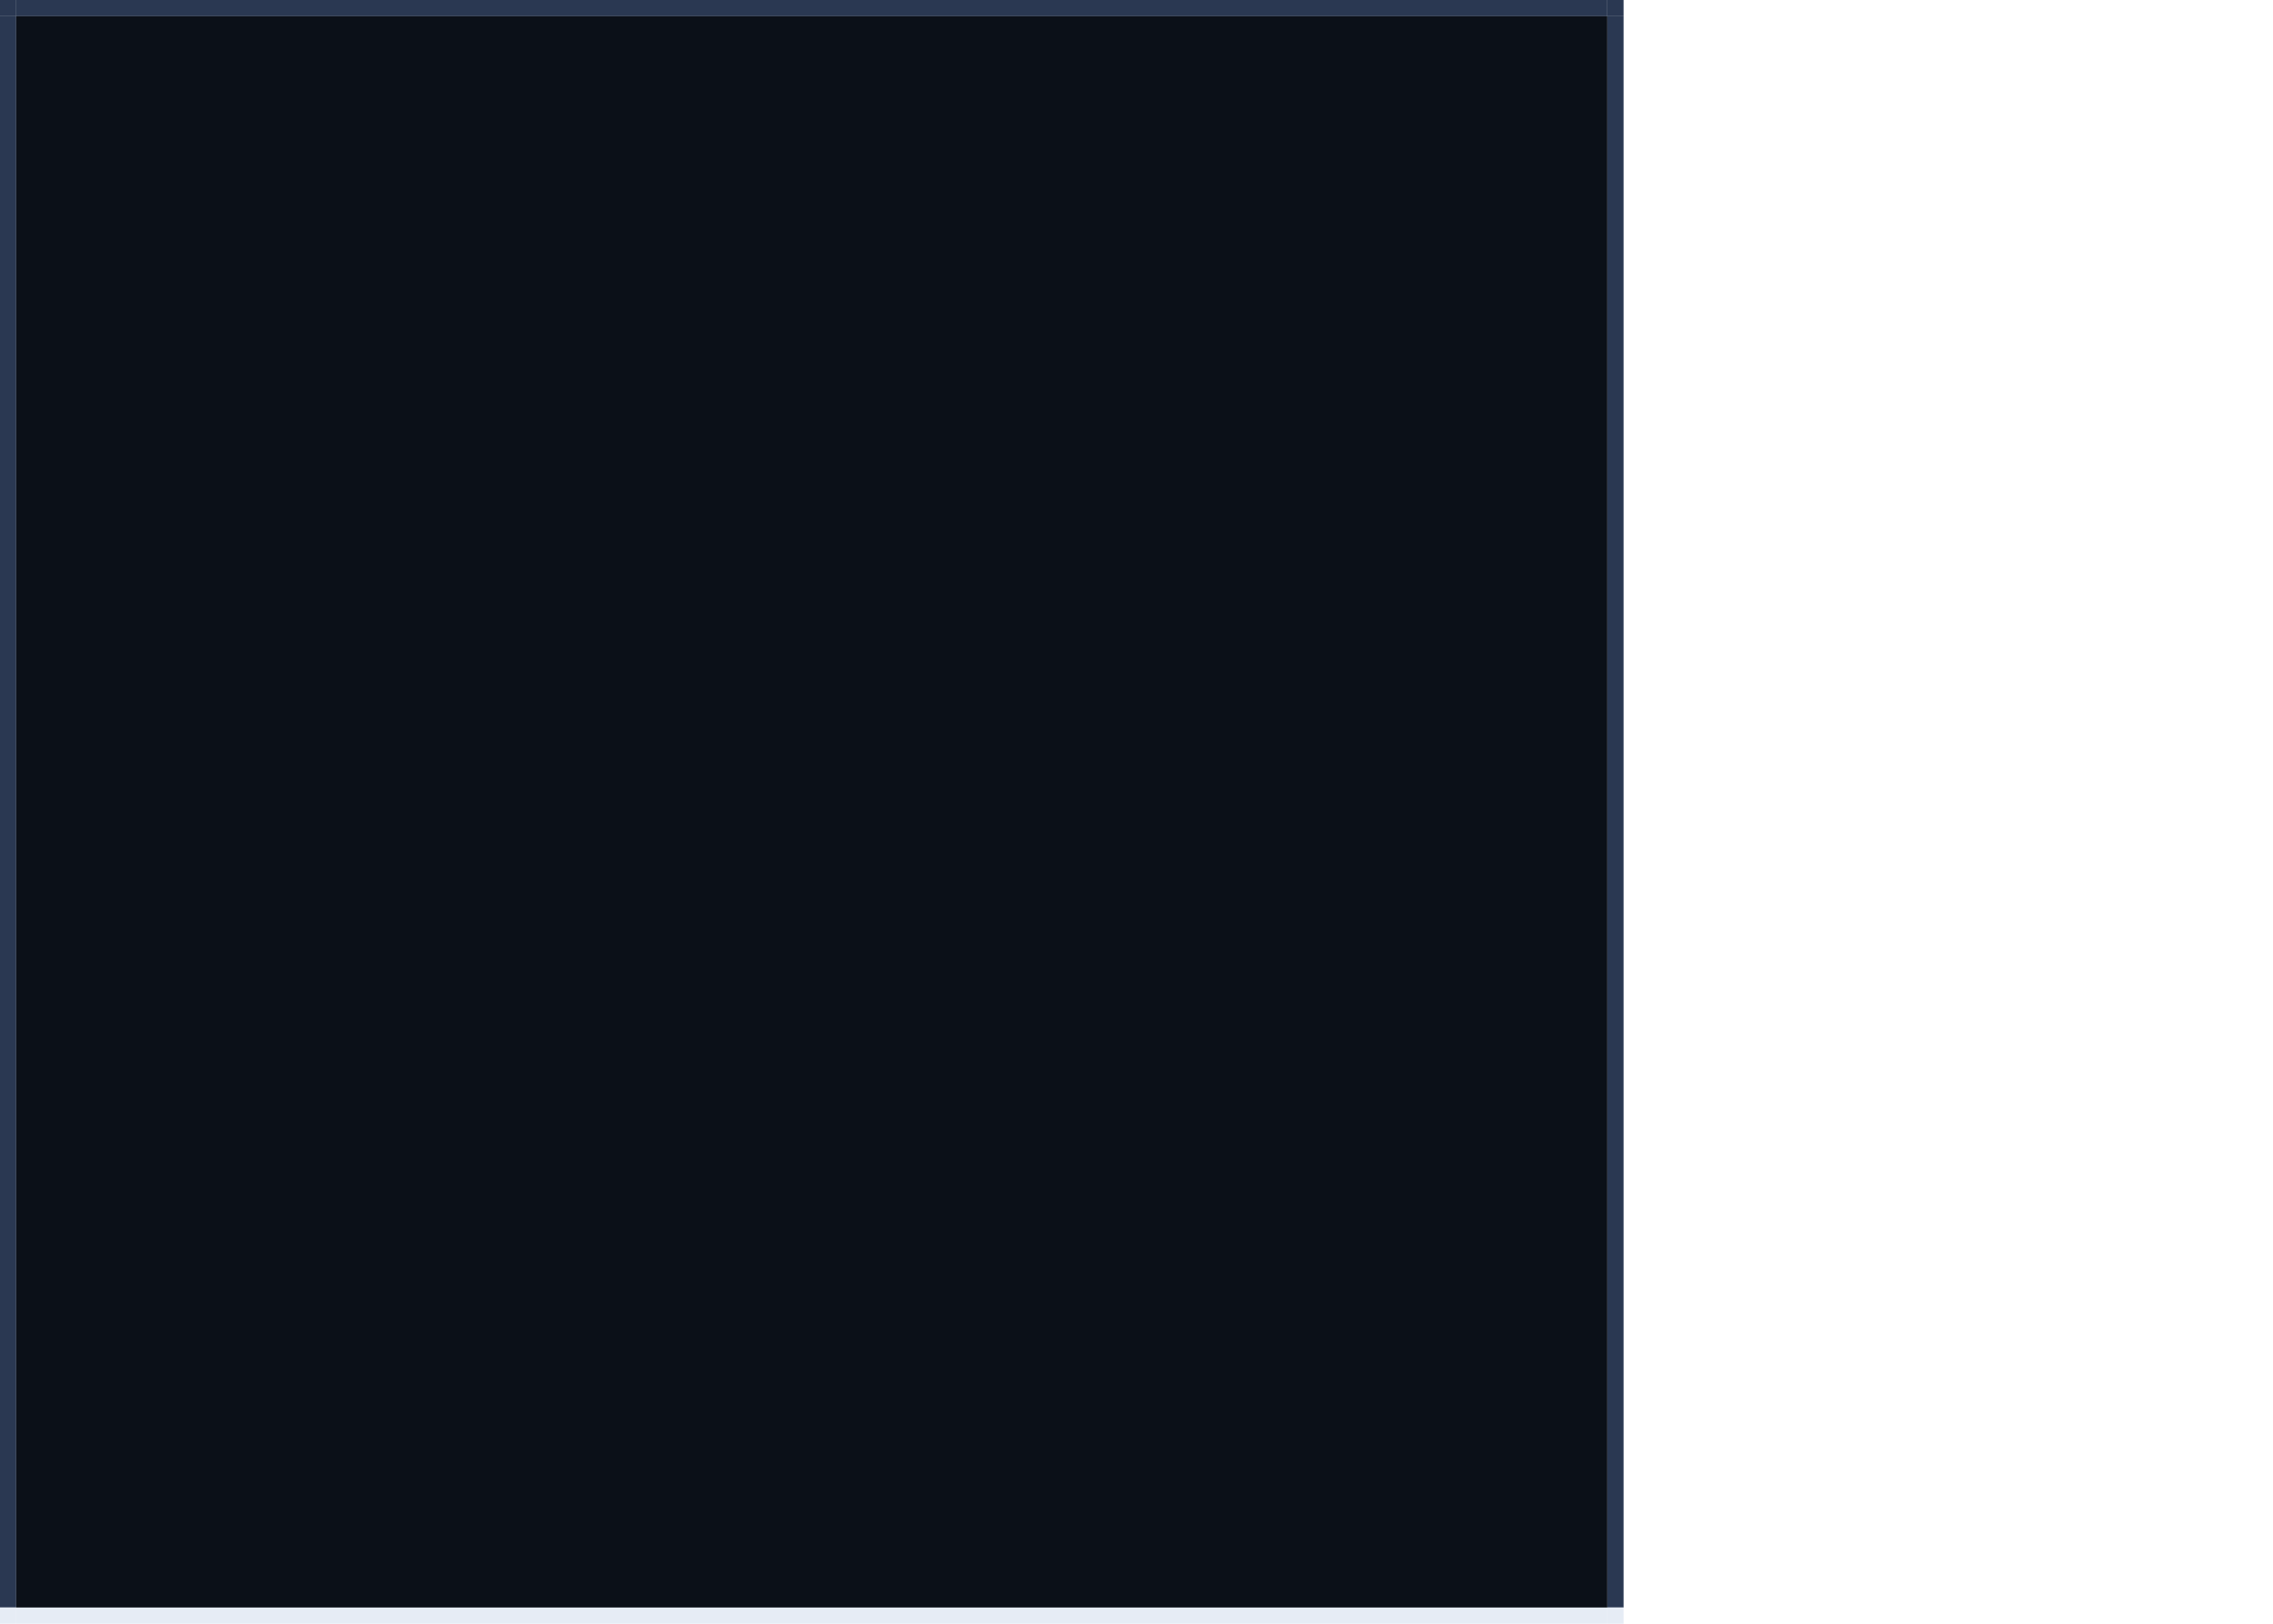
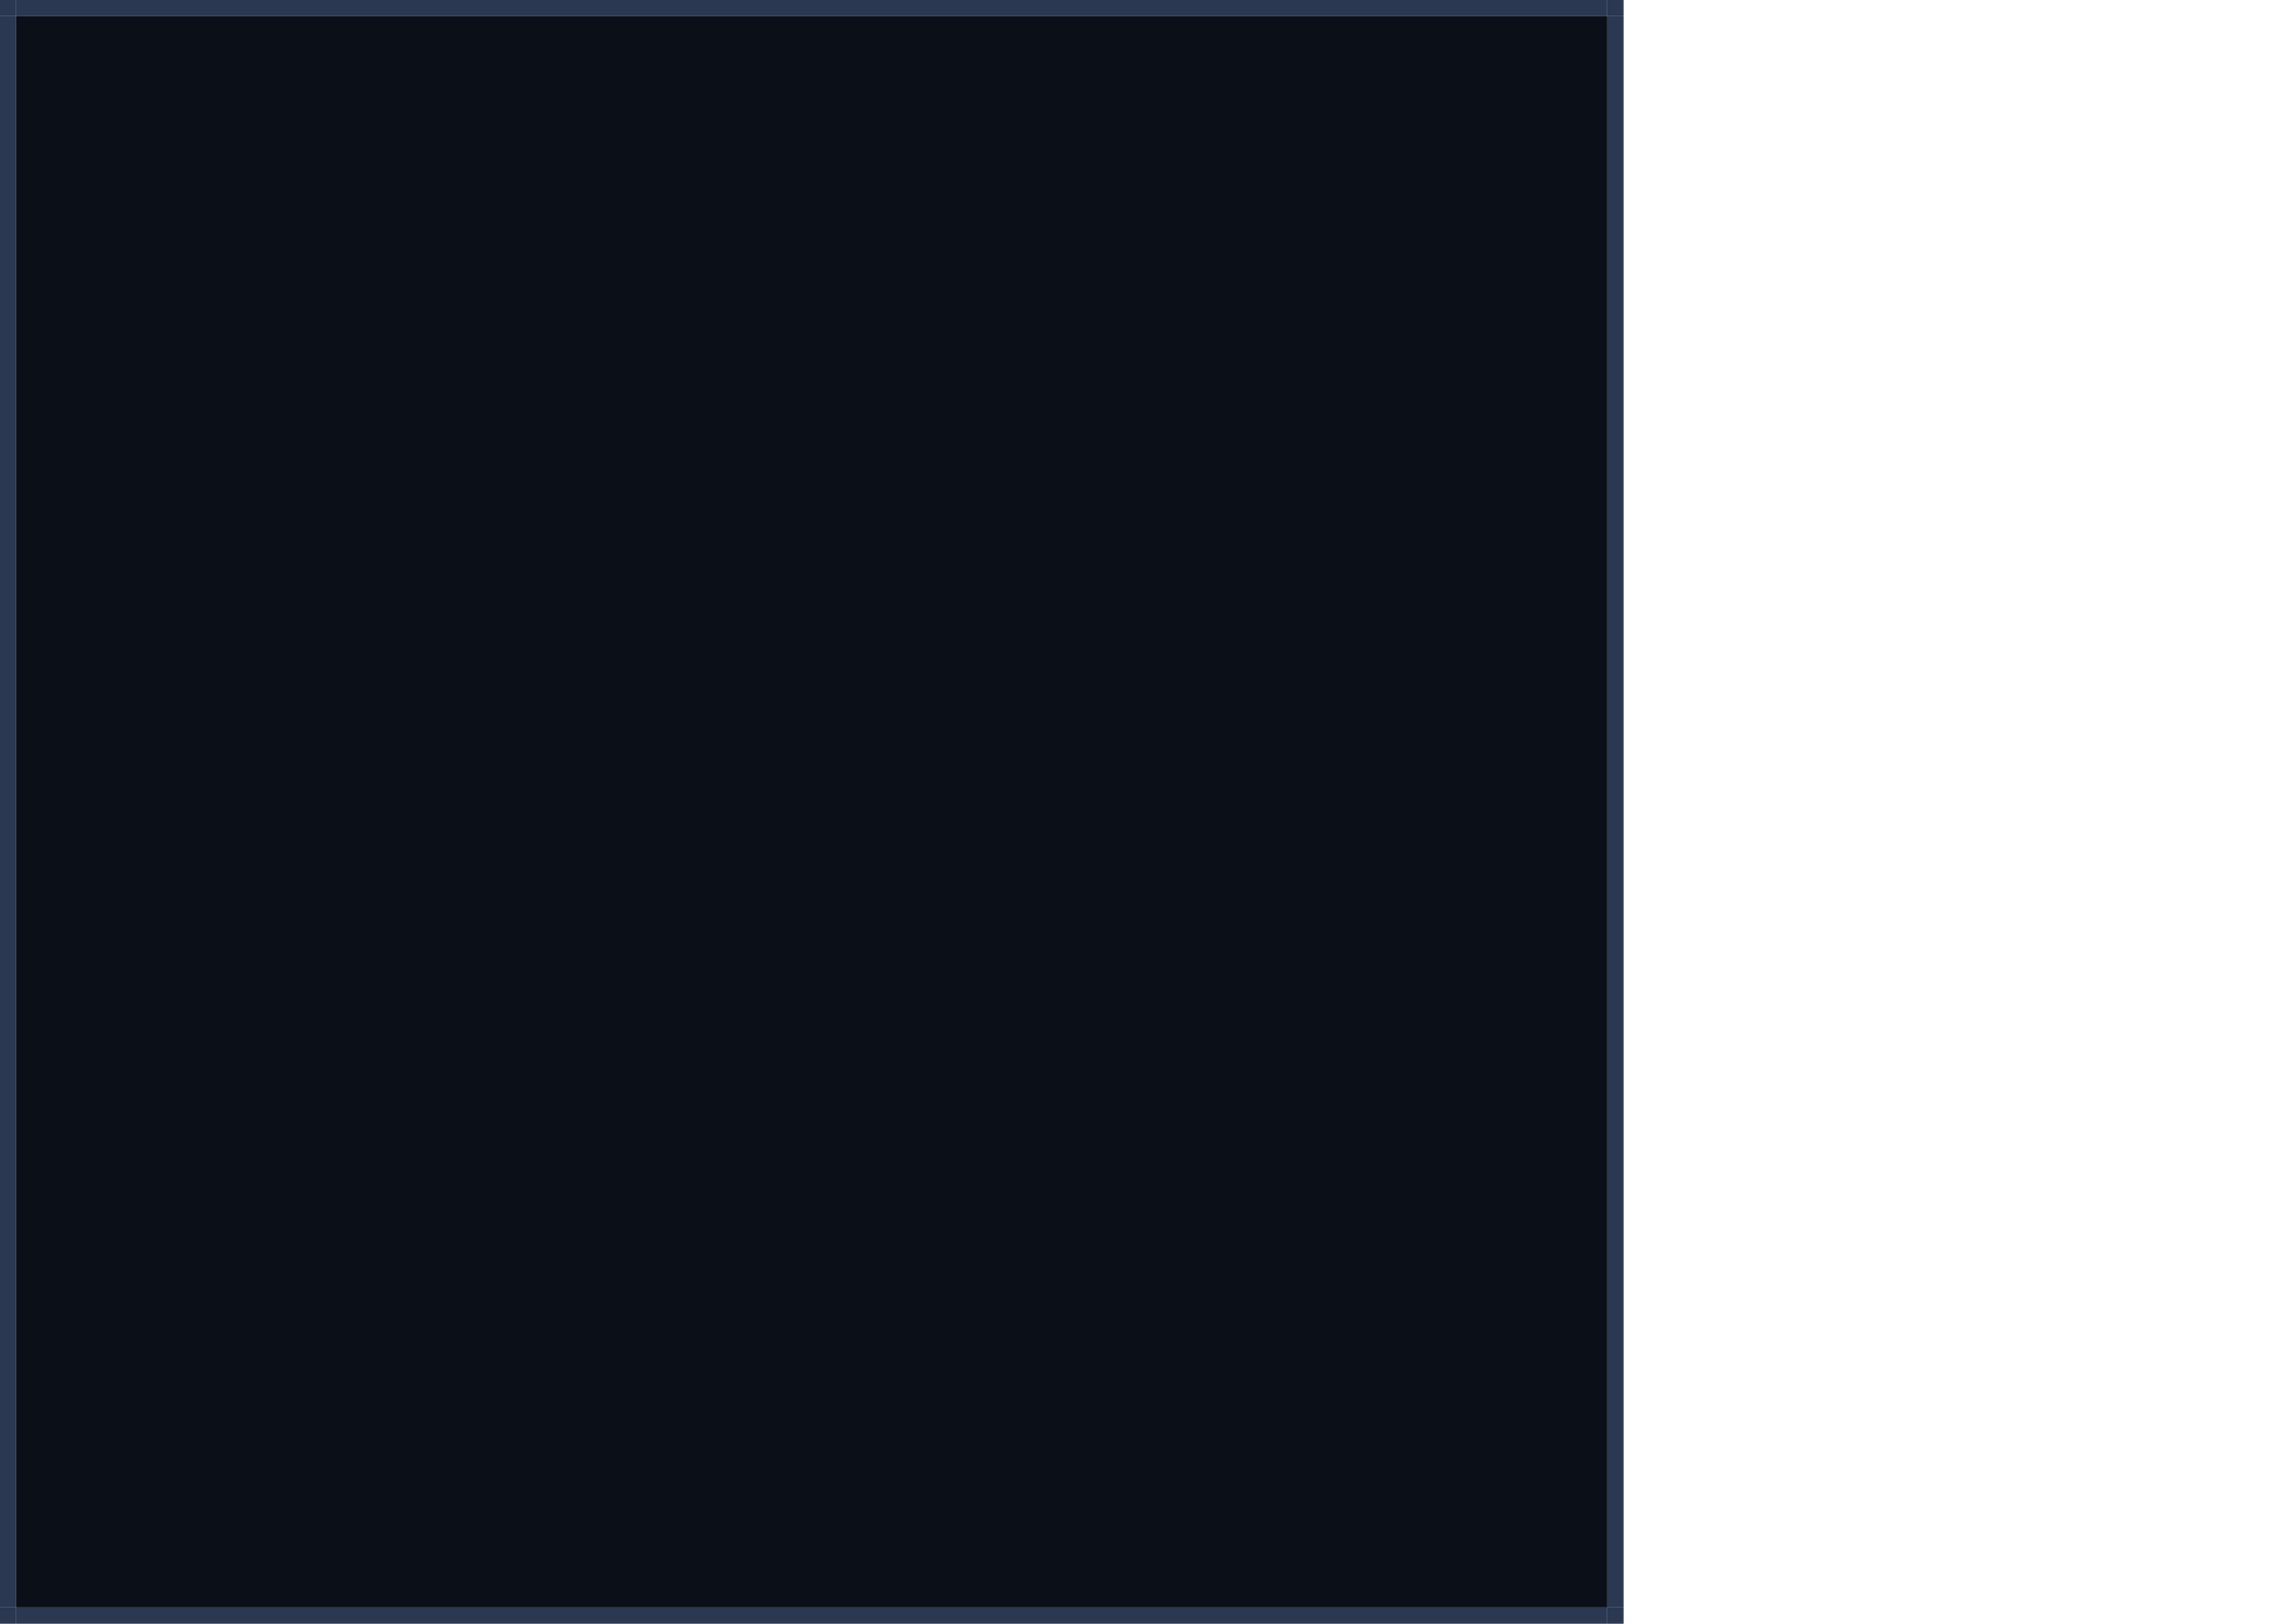
<svg xmlns="http://www.w3.org/2000/svg" width="140" height="100" viewBox="0 0 140 100">
  <rect id="topleft" x="0" y="0" width="1" height="1" fill="#2A3852" />
  <rect id="top" x="1" y="0" width="98" height="1" fill="#2A3852" />
  <rect id="topright" x="99" y="0" width="1" height="1" fill="#2A3852" />
  <rect id="left" x="0" y="1" width="1" height="98" fill="#2A3852" />
  <rect id="right" x="99" y="1" width="1" height="98" fill="#2A3852" />
-   <rect id="bottomleft" x="0" y="99" width="1" height="1" fill="#E6ECF5" />
-   <rect id="bottom" x="1" y="99" width="98" height="1" fill="#E6ECF5" />
-   <rect id="bottomright" x="99" y="99" width="1" height="1" fill="#E6ECF5" />
+   <rect id="bottomleft" x="0" y="99" width="1" height="1" fill="#2A3852" />
+   <rect id="bottom" x="1" y="99" width="98" height="1" fill="#2A3852" />
+   <rect id="bottomright" x="99" y="99" width="1" height="1" fill="#2A3852" />
  <rect id="center" x="1" y="1" width="98" height="98" fill="#0B1018" />
  <rect id="hint-top-margin" x="110" y="0" width="1" height="4" fill="none" />
  <rect id="hint-bottom-margin" x="115" y="0" width="1" height="4" fill="none" />
  <rect id="hint-left-margin" x="110" y="20" width="4" height="1" fill="none" />
  <rect id="hint-right-margin" x="110" y="30" width="4" height="1" fill="none" />
</svg>
